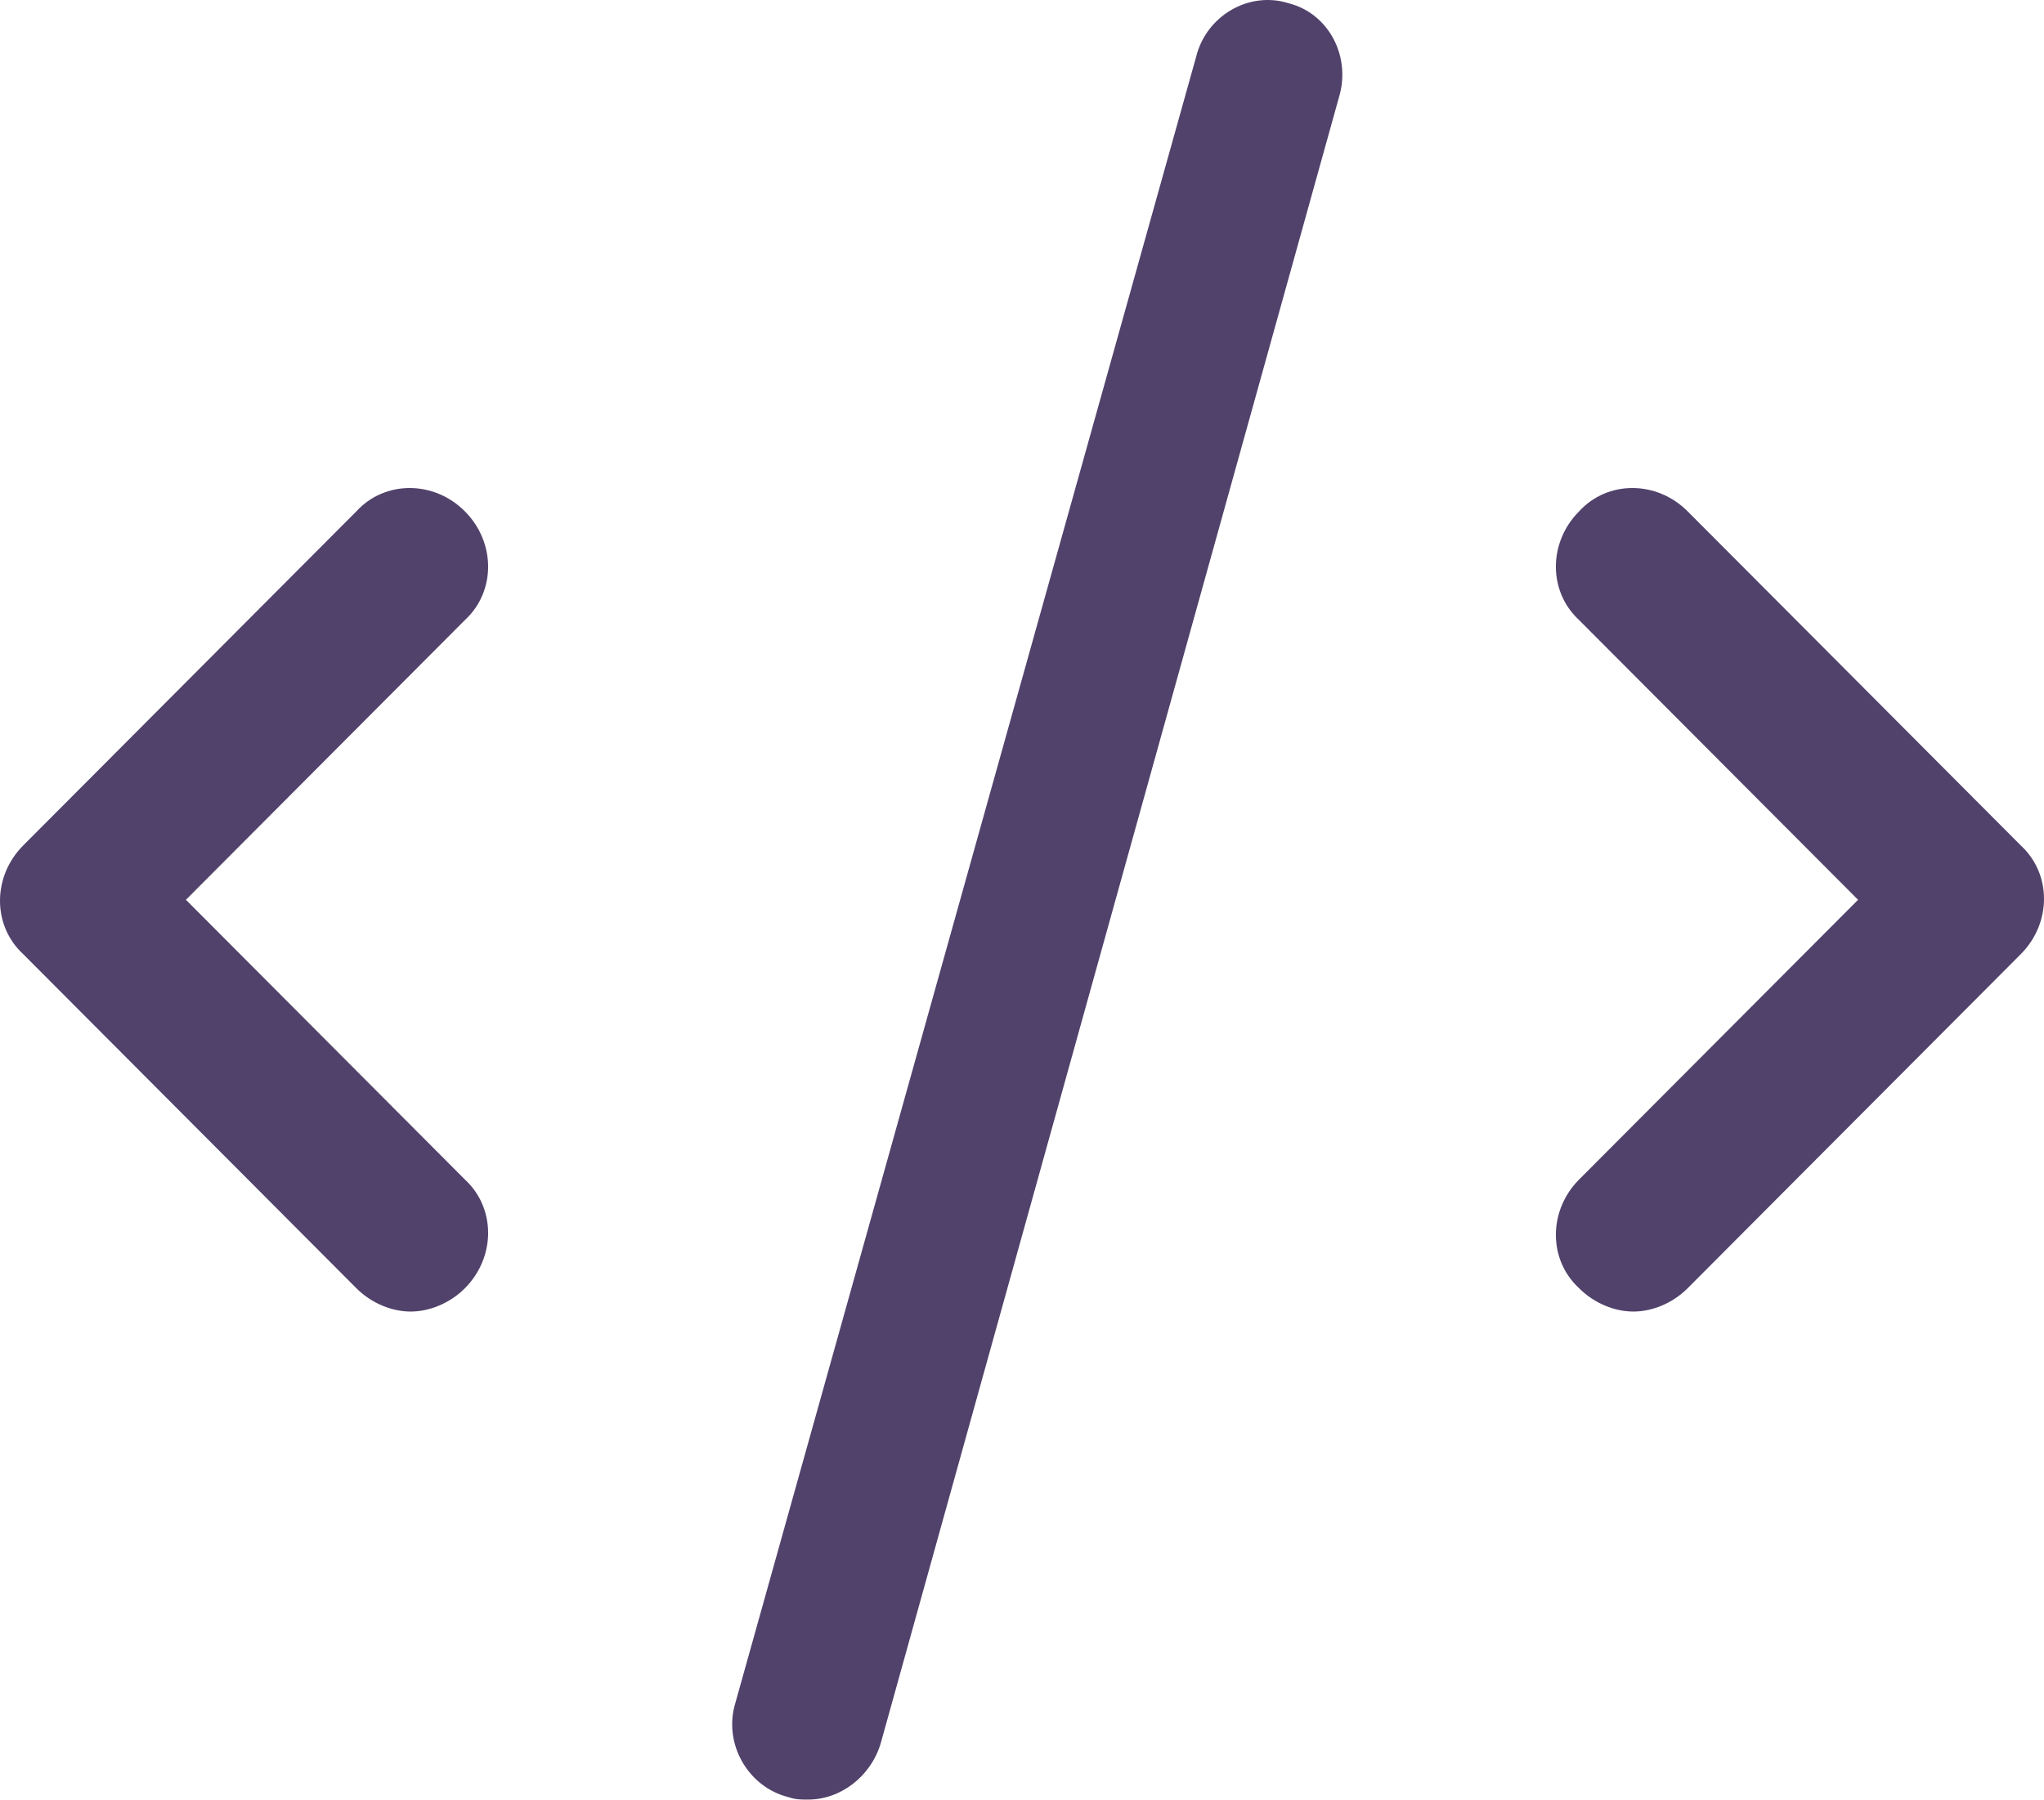
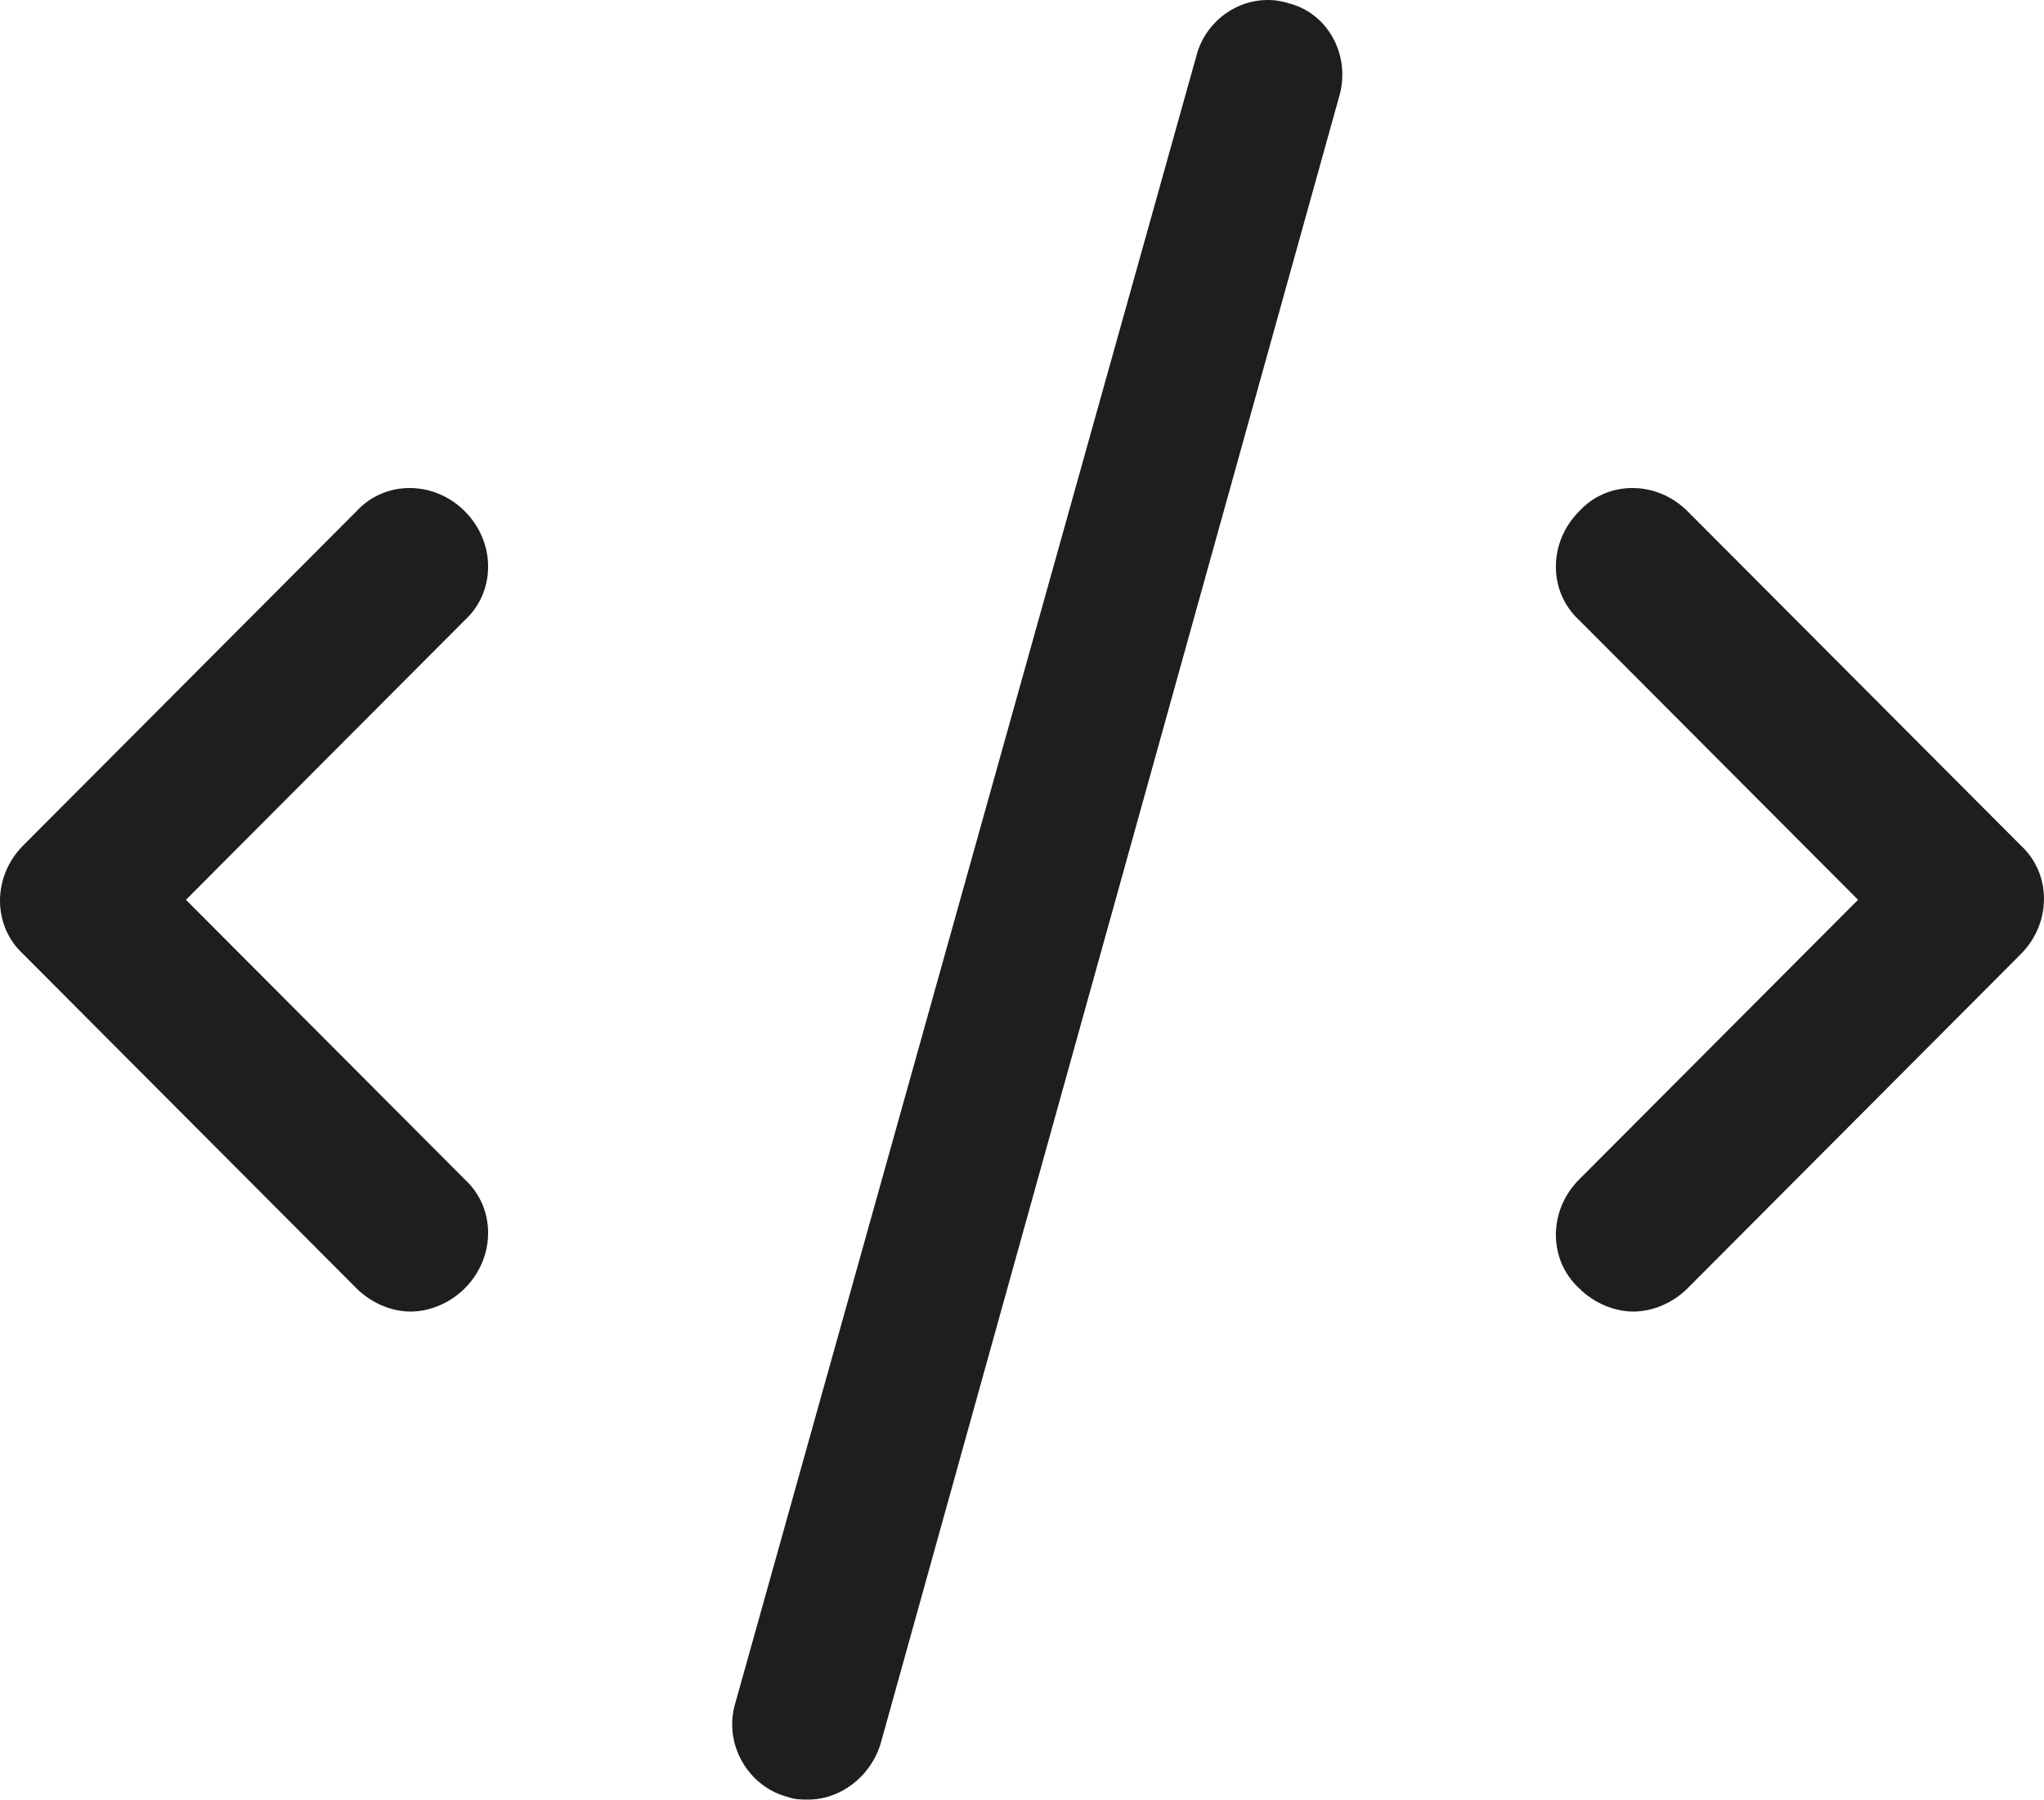
<svg xmlns="http://www.w3.org/2000/svg" width="67" height="59" viewBox="0 0 67 59" fill="none">
-   <path d="M55.318 16.764C54.302 15.745 52.693 15.745 51.762 16.764C50.746 17.783 50.746 19.396 51.762 20.33L60.905 29.5L51.762 38.67C50.746 39.689 50.746 41.302 51.762 42.236C52.27 42.745 52.947 43 53.54 43C54.132 43 54.809 42.745 55.318 42.236L66.238 31.283C67.254 30.264 67.254 28.651 66.238 27.717L55.318 16.764Z" fill="#51426B" />
-   <path d="M42.245 0.108C40.932 -0.309 39.536 0.526 39.208 1.862L24.106 55.826C23.696 57.162 24.517 58.582 25.83 58.916C26.076 59 26.24 59 26.486 59C27.553 59 28.538 58.248 28.867 57.162L43.887 3.199C44.297 1.862 43.558 0.442 42.245 0.108Z" fill="#51426B" />
-   <path d="M15.238 16.764C14.222 15.745 12.614 15.745 11.682 16.764L0.762 27.717C-0.254 28.736 -0.254 30.349 0.762 31.283L11.682 42.236C12.191 42.745 12.868 43 13.46 43C14.053 43 14.73 42.745 15.238 42.236C16.254 41.217 16.254 39.604 15.238 38.67L6.095 29.5L15.238 20.33C16.254 19.396 16.254 17.783 15.238 16.764Z" fill="#51426B" />
+   <path d="M55.318 16.764C54.302 15.745 52.693 15.745 51.762 16.764C50.746 17.783 50.746 19.396 51.762 20.33L60.905 29.5L51.762 38.67C50.746 39.689 50.746 41.302 51.762 42.236C52.27 42.745 52.947 43 53.54 43C54.132 43 54.809 42.745 55.318 42.236L66.238 31.283C67.254 30.264 67.254 28.651 66.238 27.717L55.318 16.764Z" fill="#1e1e1e" />
+   <path d="M42.245 0.108C40.932 -0.309 39.536 0.526 39.208 1.862L24.106 55.826C23.696 57.162 24.517 58.582 25.83 58.916C26.076 59 26.24 59 26.486 59C27.553 59 28.538 58.248 28.867 57.162L43.887 3.199C44.297 1.862 43.558 0.442 42.245 0.108Z" fill="#1e1e1e" />
+   <path d="M15.238 16.764C14.222 15.745 12.614 15.745 11.682 16.764L0.762 27.717C-0.254 28.736 -0.254 30.349 0.762 31.283L11.682 42.236C12.191 42.745 12.868 43 13.46 43C14.053 43 14.73 42.745 15.238 42.236C16.254 41.217 16.254 39.604 15.238 38.67L6.095 29.5L15.238 20.33C16.254 19.396 16.254 17.783 15.238 16.764Z" fill="#1e1e1e" />
</svg>
